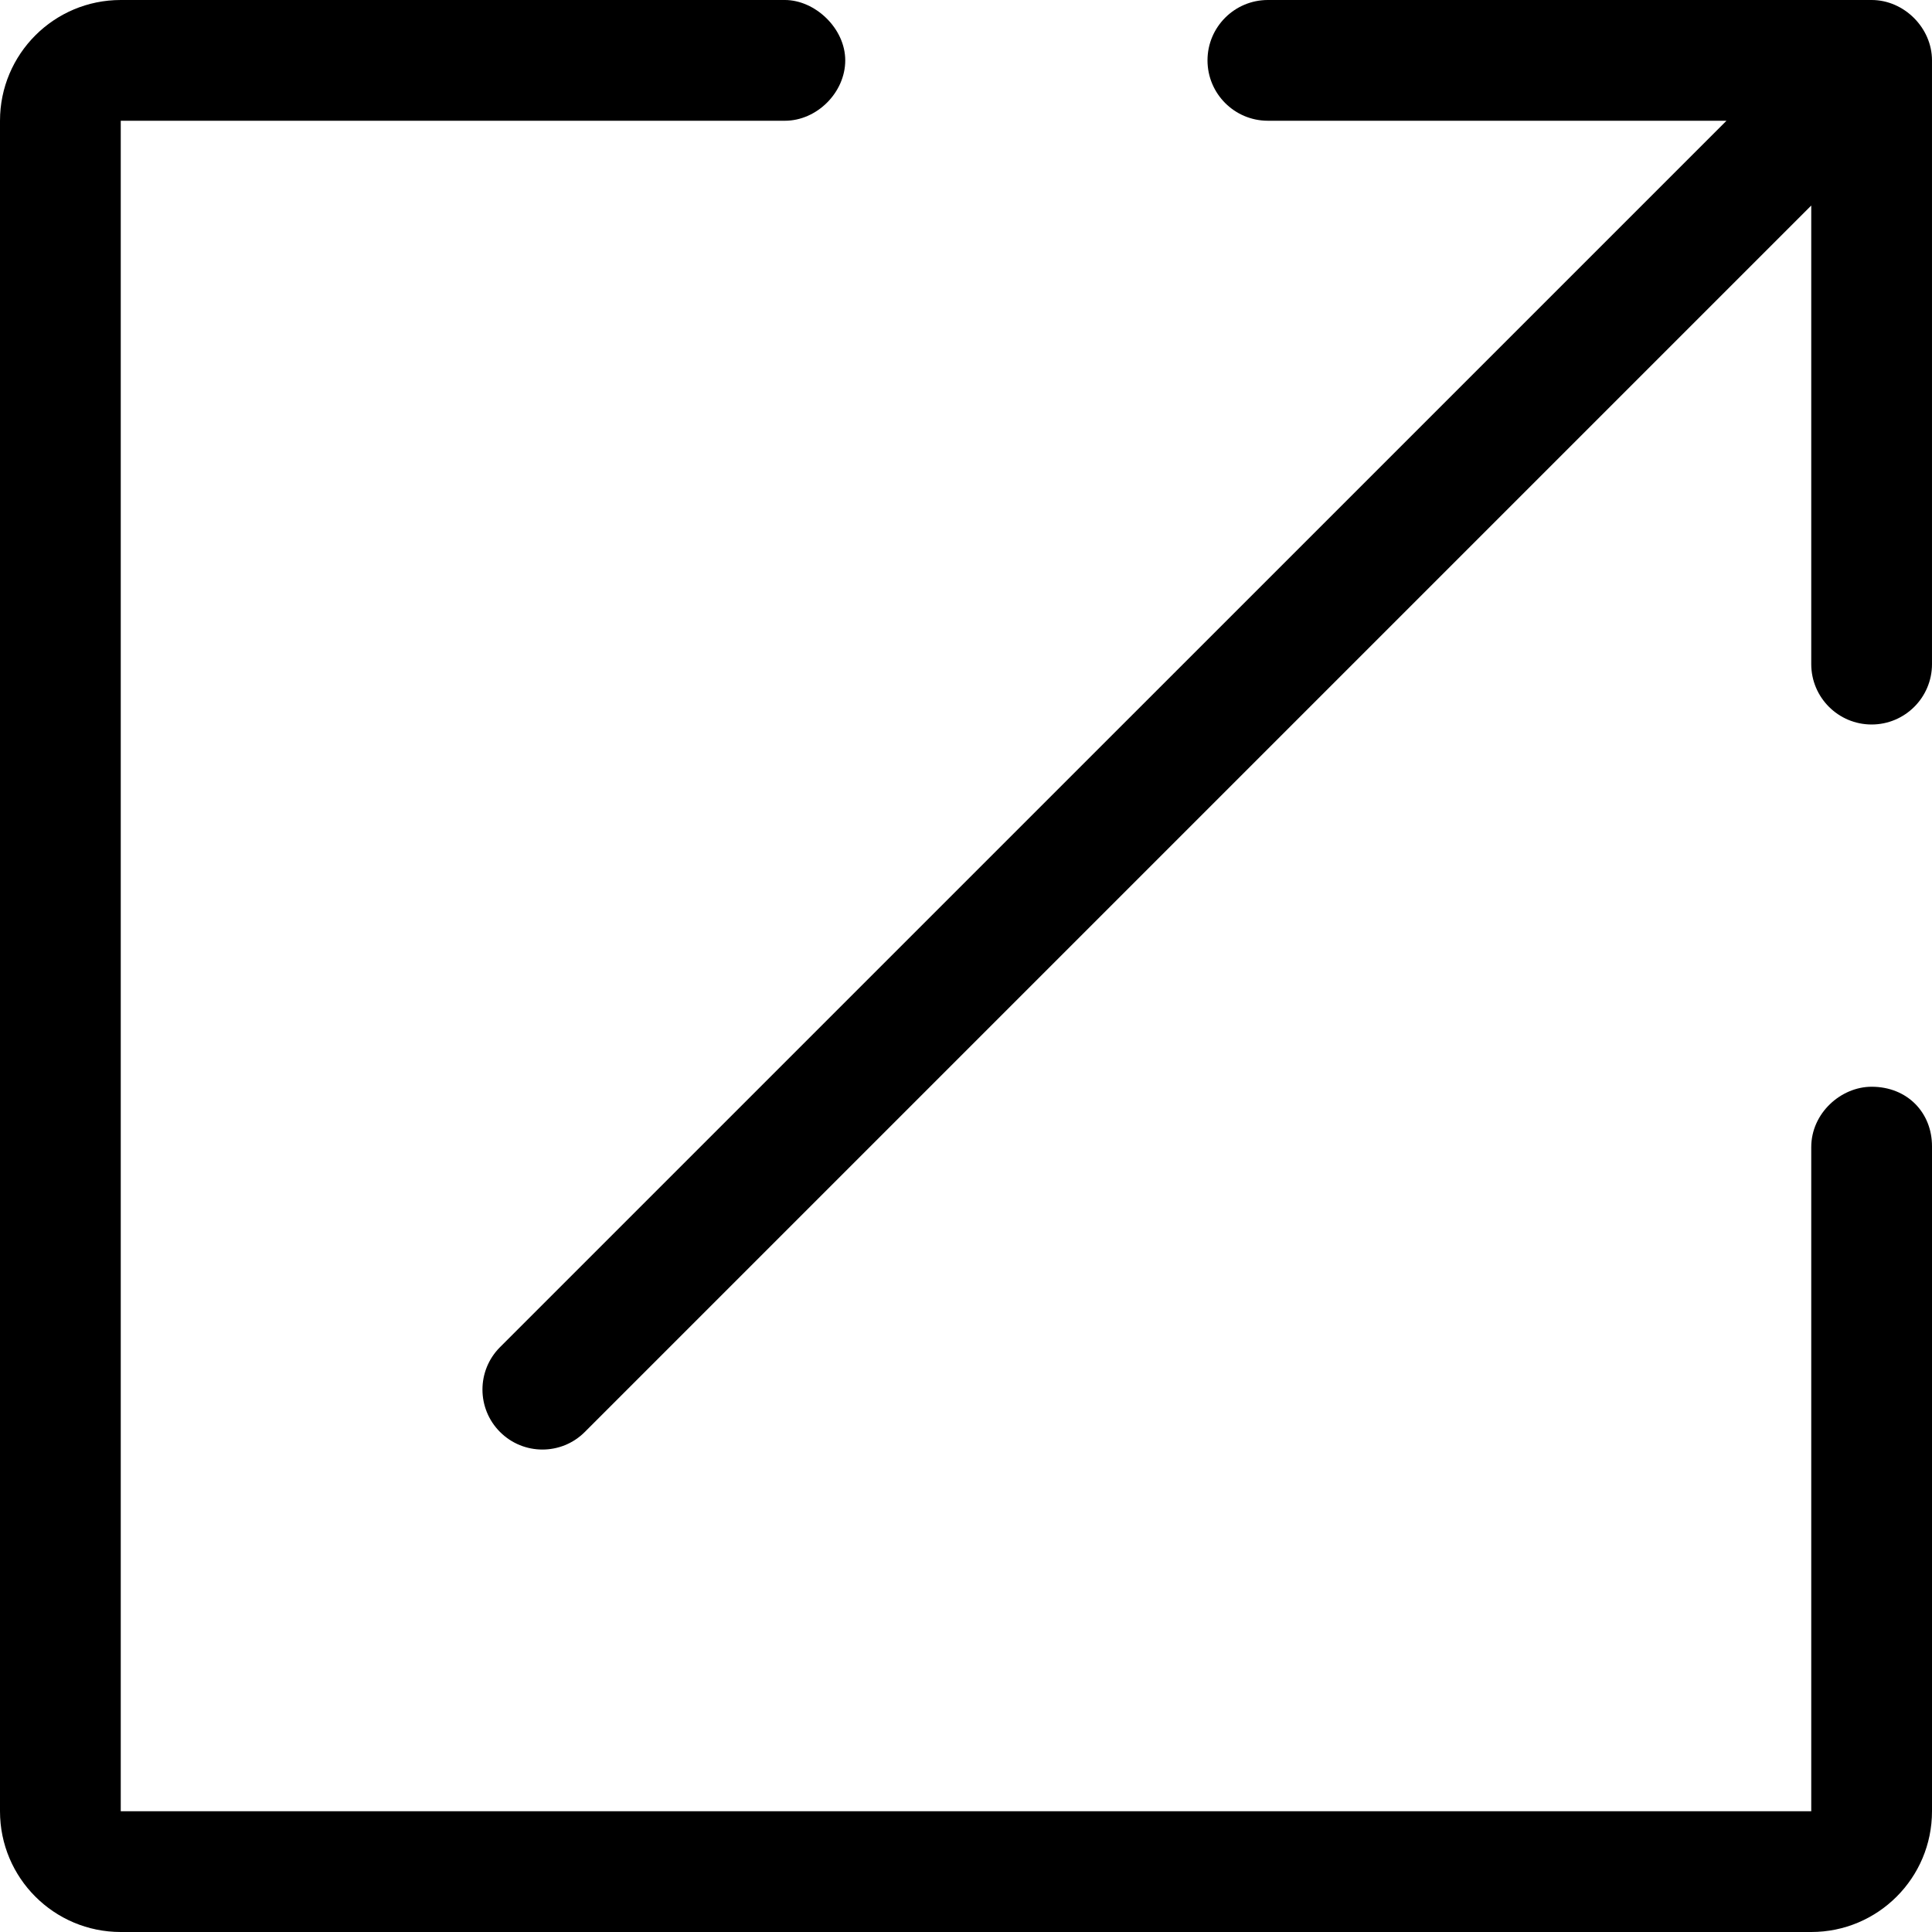
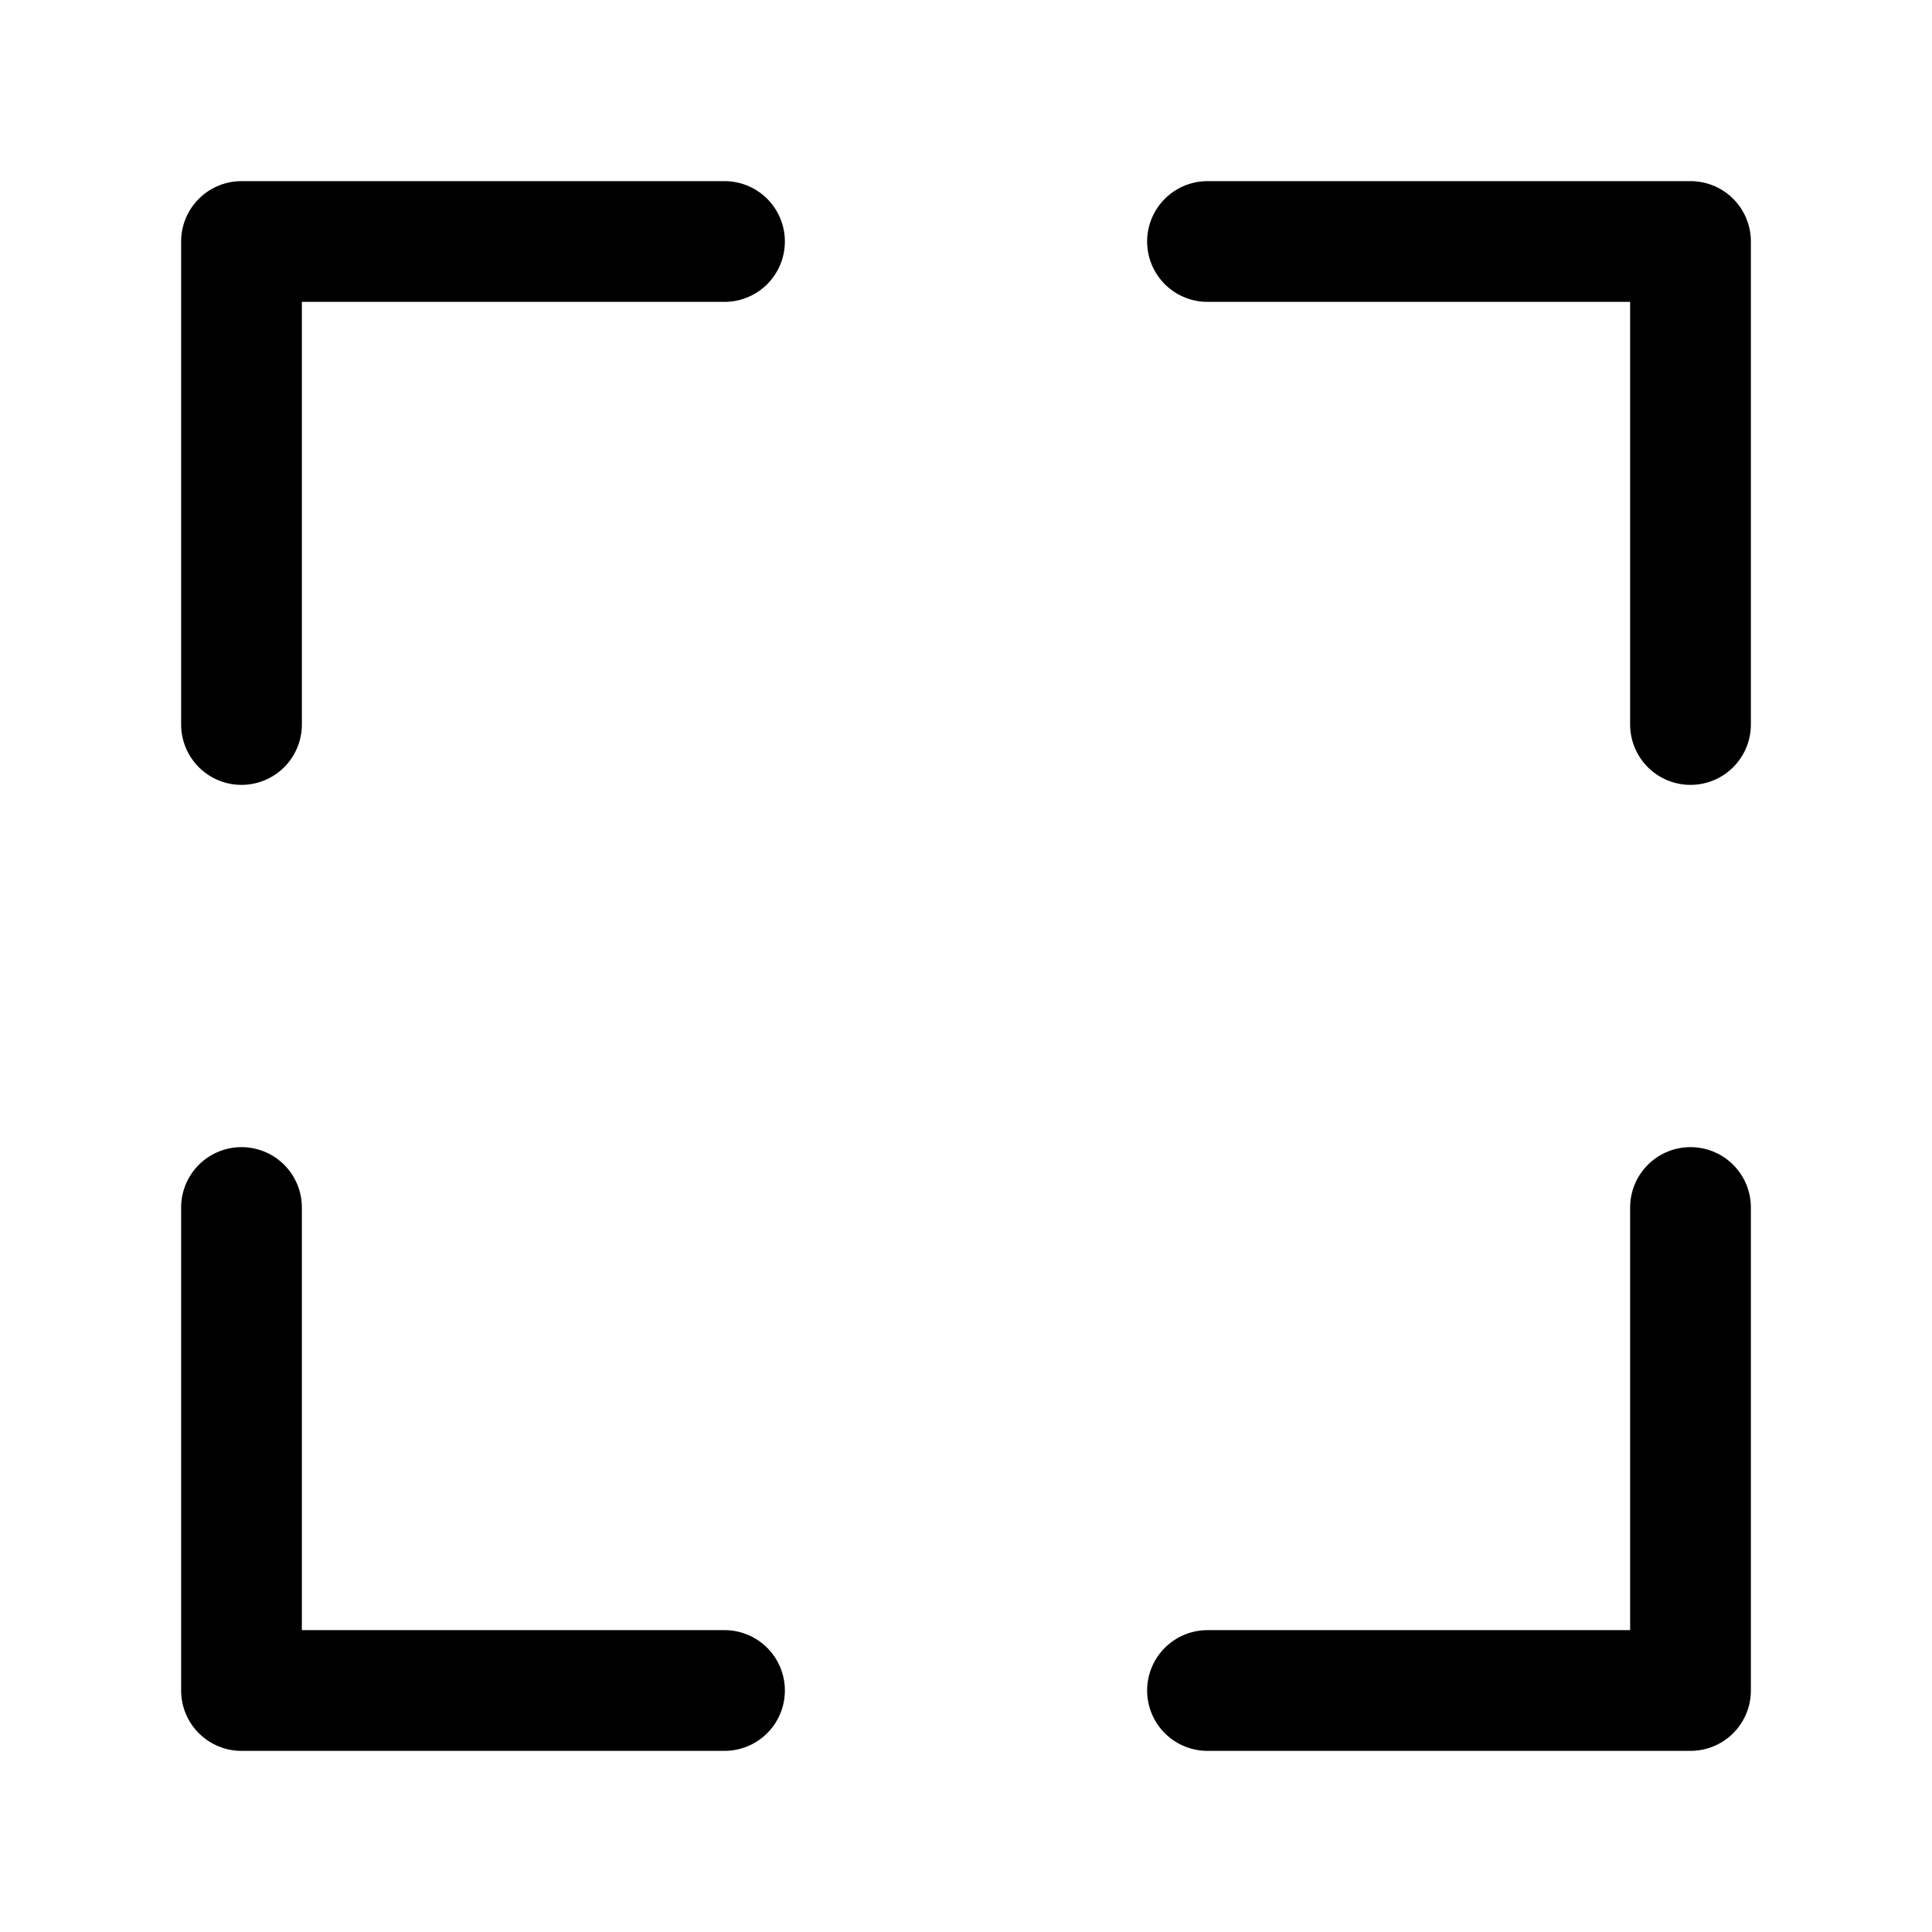
- <svg xmlns="http://www.w3.org/2000/svg" fill="#000000" height="800px" width="800px" version="1.1" id="Capa_1" viewBox="0 0 384.97 384.97" xml:space="preserve">
-   <g>
-     <g id="Fullscreen_1_">
-       <path d="M372.939,216.545c-6.123,0-12.03,5.269-12.03,12.03v132.333H24.061V24.061h132.333c6.388,0,12.03-5.642,12.03-12.03    S162.409,0,156.394,0H24.061C10.767,0,0,10.767,0,24.061v336.848c0,13.293,10.767,24.061,24.061,24.061h336.848    c13.293,0,24.061-10.767,24.061-24.061V228.395C384.97,221.731,380.085,216.545,372.939,216.545z" />
-       <path d="M372.939,0H252.636c-6.641,0-12.03,5.39-12.03,12.03s5.39,12.03,12.03,12.03h91.382L99.635,268.432    c-4.668,4.668-4.668,12.235,0,16.903c4.668,4.668,12.235,4.668,16.891,0L360.909,40.951v91.382c0,6.641,5.39,12.03,12.03,12.03    s12.03-5.39,12.03-12.03V12.03l0,0C384.97,5.558,379.412,0,372.939,0z" />
-     </g>
-     <g>
- 	</g>
-     <g>
- 	</g>
-     <g>
- 	</g>
-     <g>
- 	</g>
-     <g>
- 	</g>
-     <g>
- 	</g>
-   </g>
+ <svg xmlns="http://www.w3.org/2000/svg" width="800px" height="800px" viewBox="0 0 32 32" id="i-fullscreen" fill="none" stroke="currentcolor" stroke-linecap="round" stroke-linejoin="round" stroke-width="2">
+   <path d="M4 12 L4 4 12 4 M20 4 L28 4 28 12 M4 20 L4 28 12 28 M28 20 L28 28 20 28" />
</svg>
